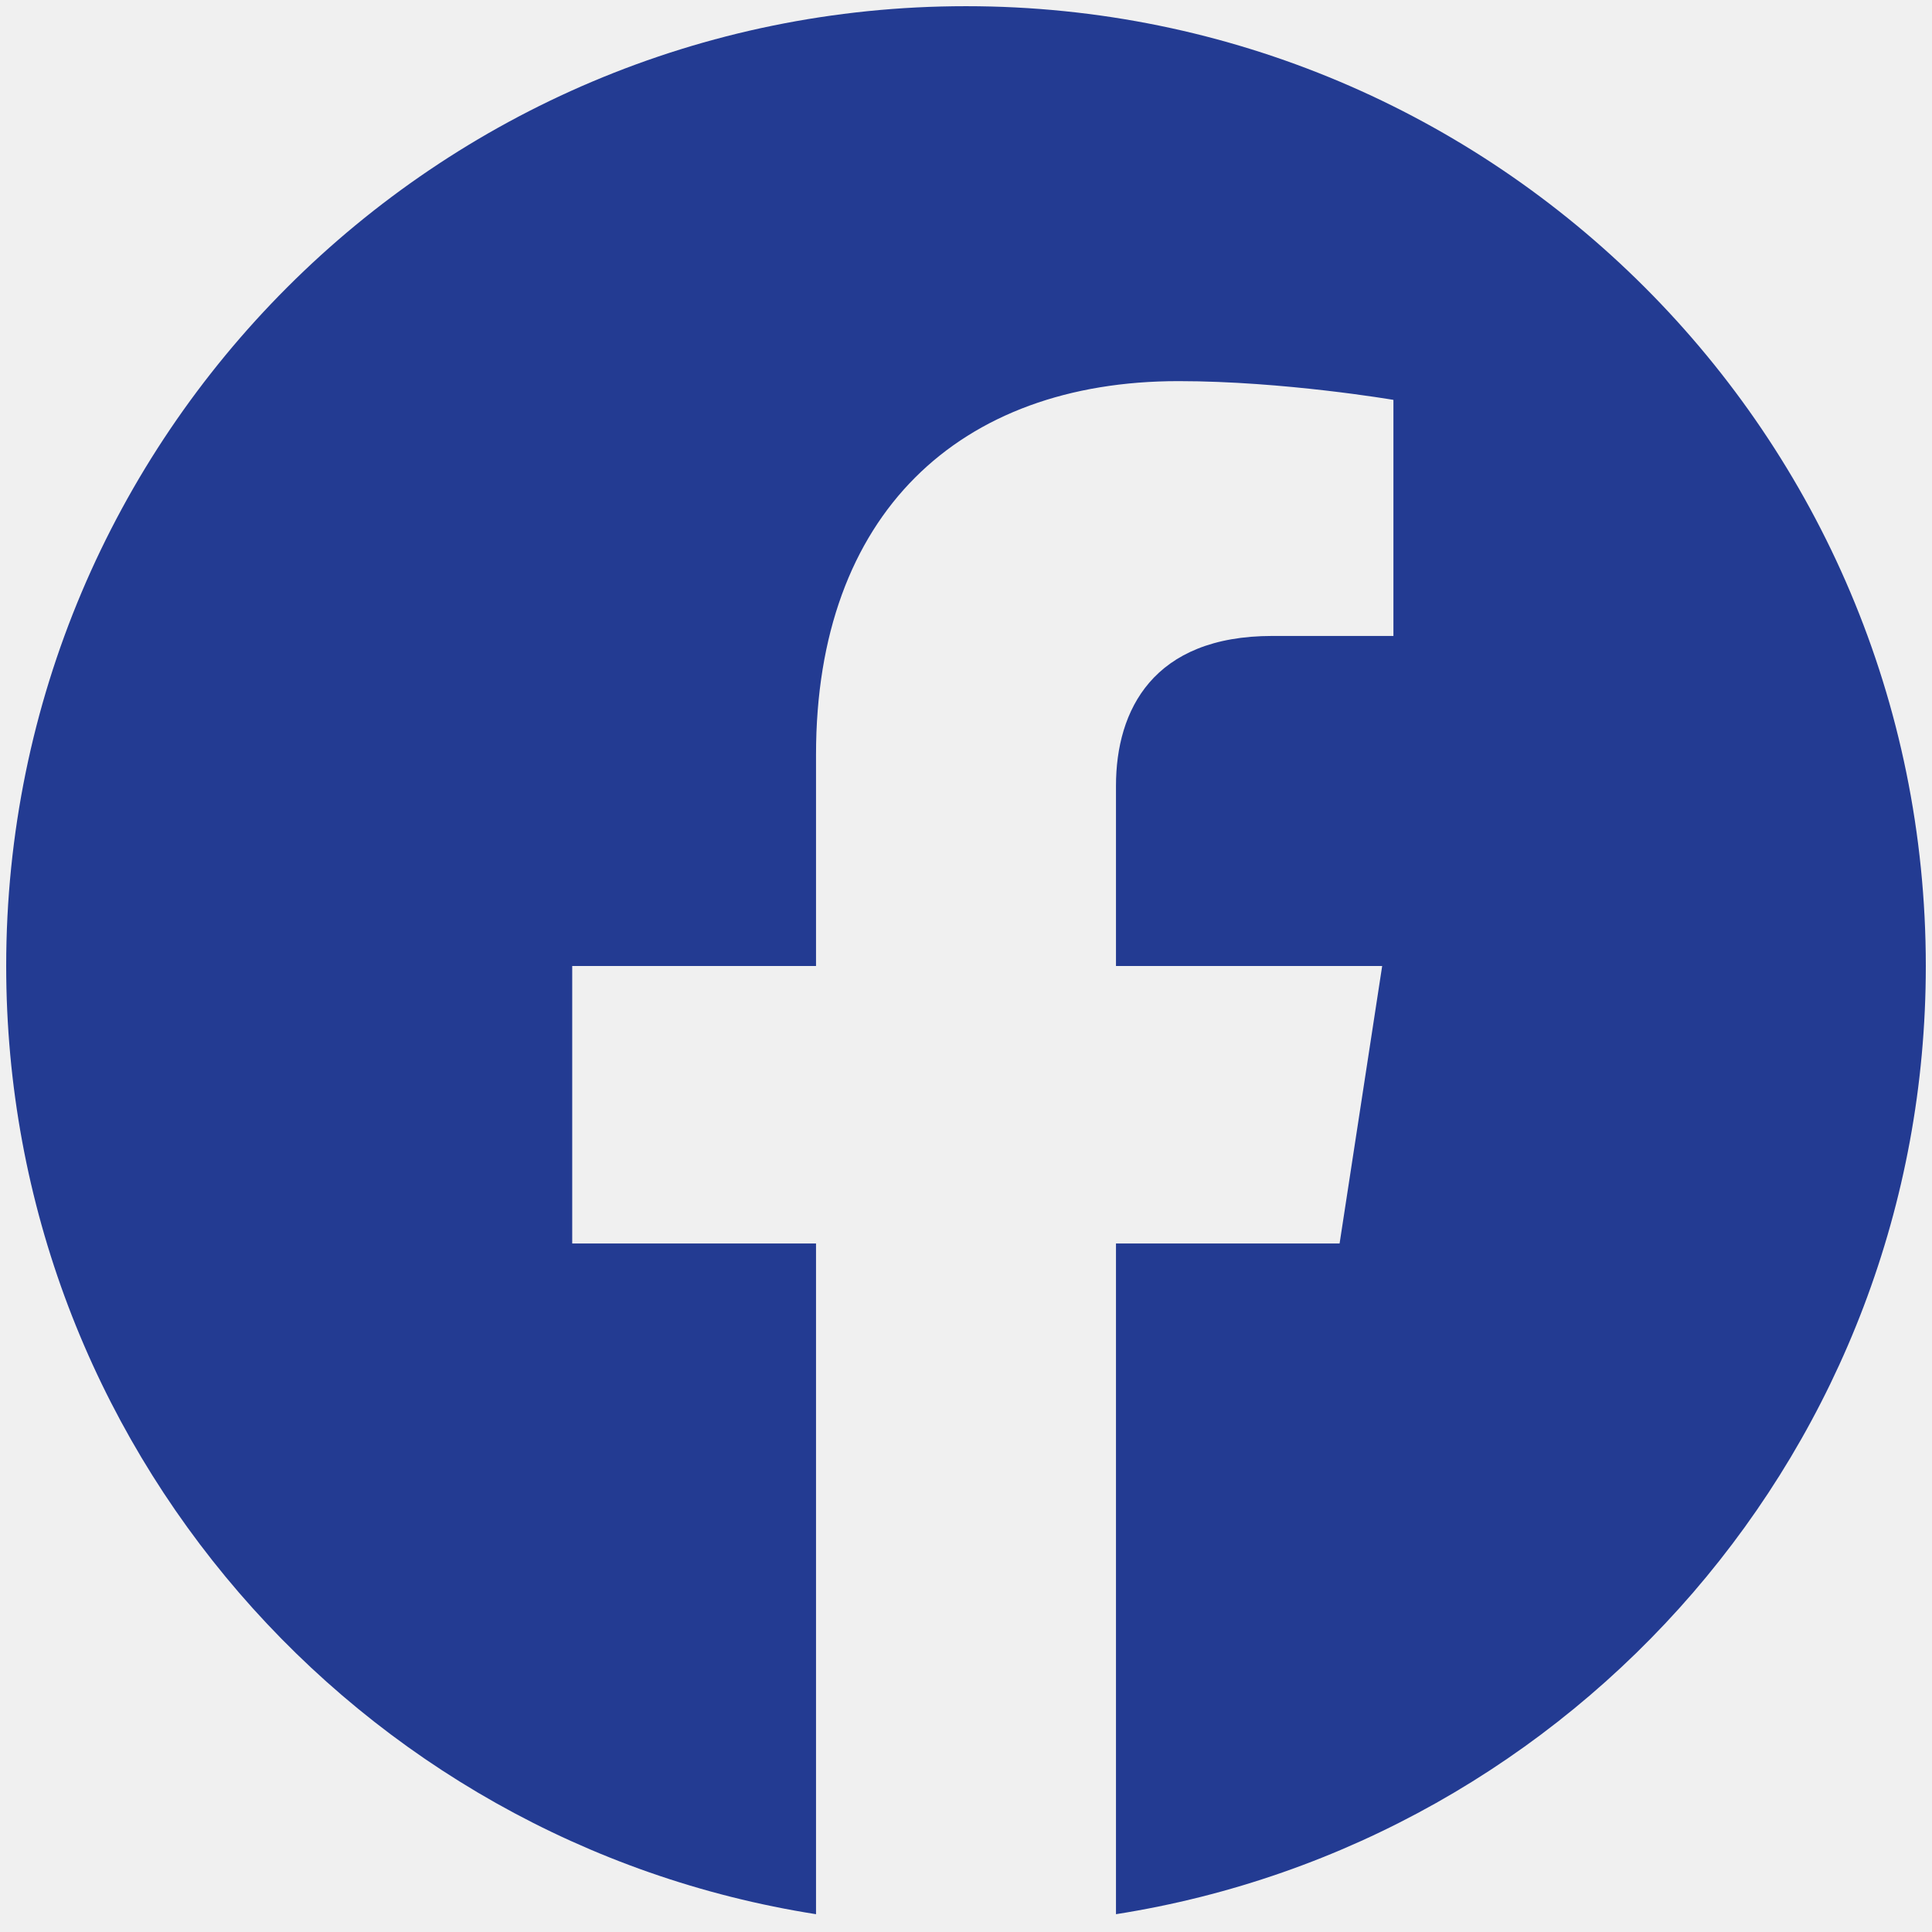
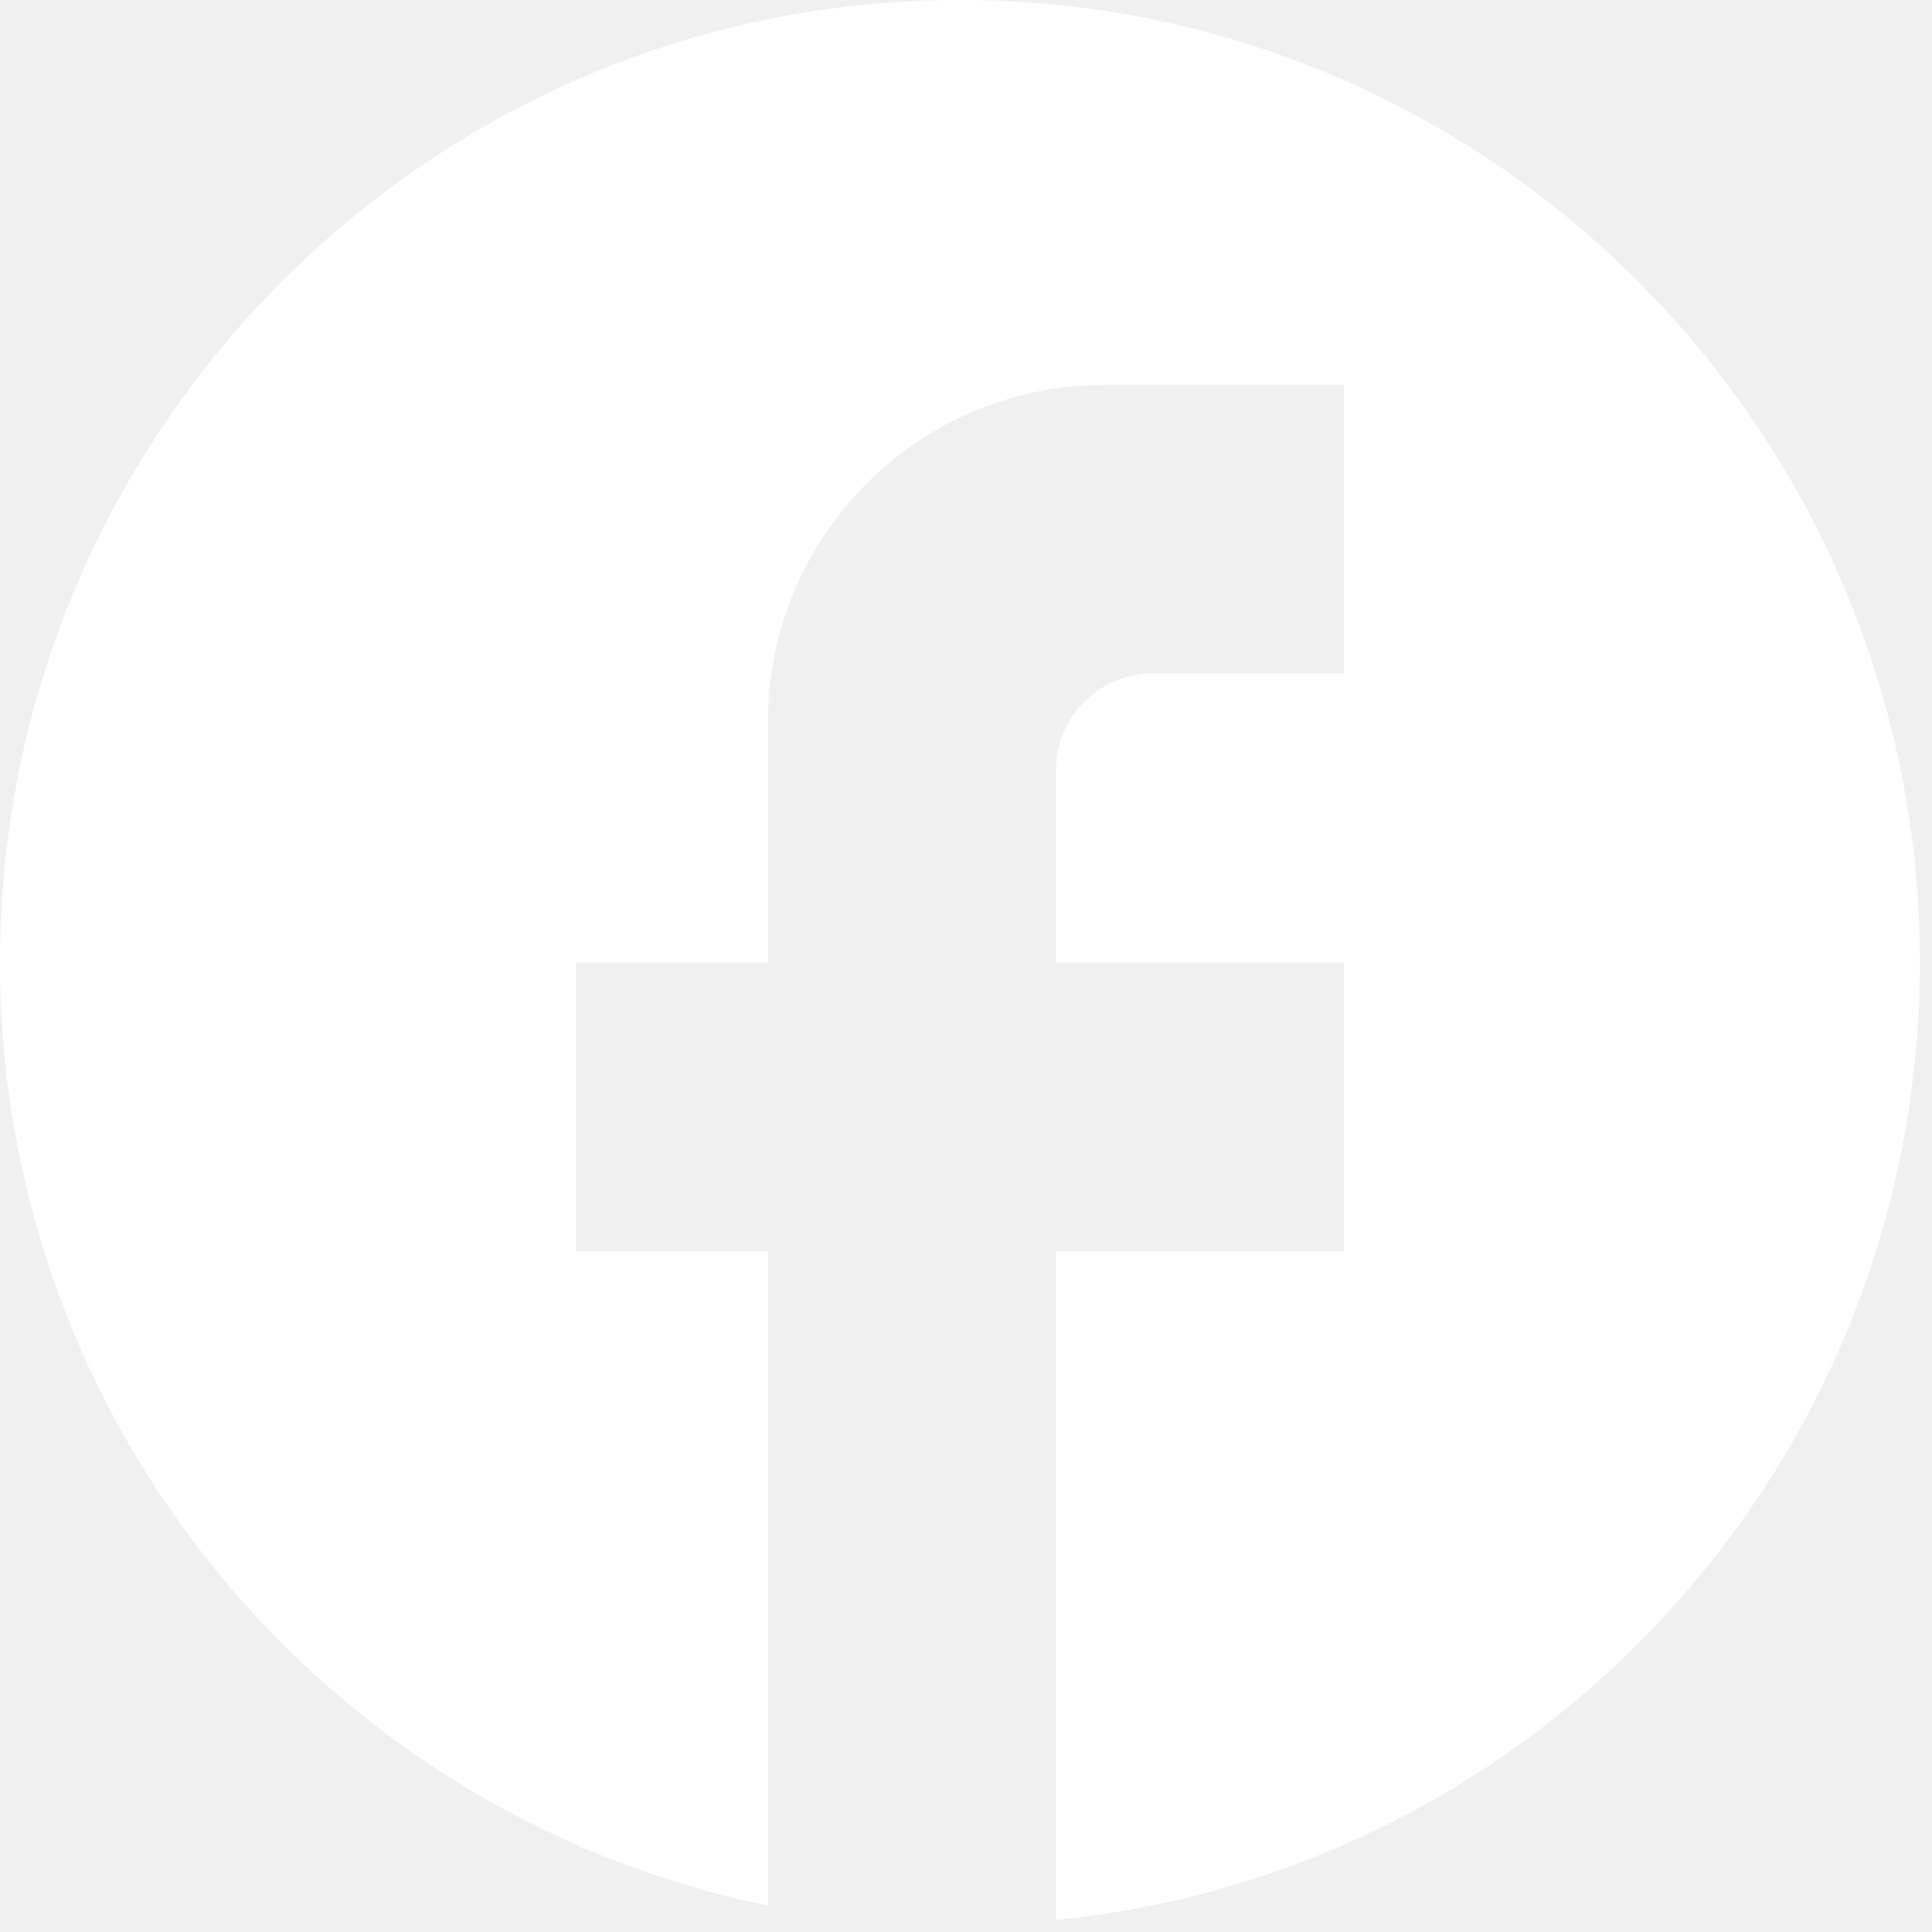
- <svg xmlns="http://www.w3.org/2000/svg" width="78" height="78" viewBox="0 0 78 78" fill="none">
-   <path d="M77.75 39C77.75 17.594 60.406 0.25 39 0.25C17.594 0.25 0.25 17.594 0.25 39C0.25 58.341 14.42 74.372 32.945 77.281V50.202H23.102V39H32.945V30.462C32.945 20.752 38.727 15.387 47.581 15.387C51.822 15.387 56.256 16.144 56.256 16.144V25.675H51.369C46.556 25.675 45.055 28.663 45.055 31.727V39H55.802L54.083 50.202H45.055V77.281C63.58 74.372 77.75 58.341 77.75 39Z" fill="#233B92" />
+ <svg xmlns="http://www.w3.org/2000/svg" width="124" height="124" viewBox="0 0 124 124" fill="none">
+   <path d="M123.225 61.767C123.225 27.672 95.622 0 61.612 0C27.602 0 0 27.672 0 61.767C0 91.662 21.195 116.554 49.29 122.298V80.297H36.967V61.767H49.29V46.325C49.29 34.404 58.963 24.707 70.854 24.707H86.257V43.237H73.935C70.546 43.237 67.773 46.016 67.773 49.413V61.767H86.257V80.297H67.773V123.225C98.888 120.136 123.225 93.824 123.225 61.767Z" fill="white" />
</svg>
